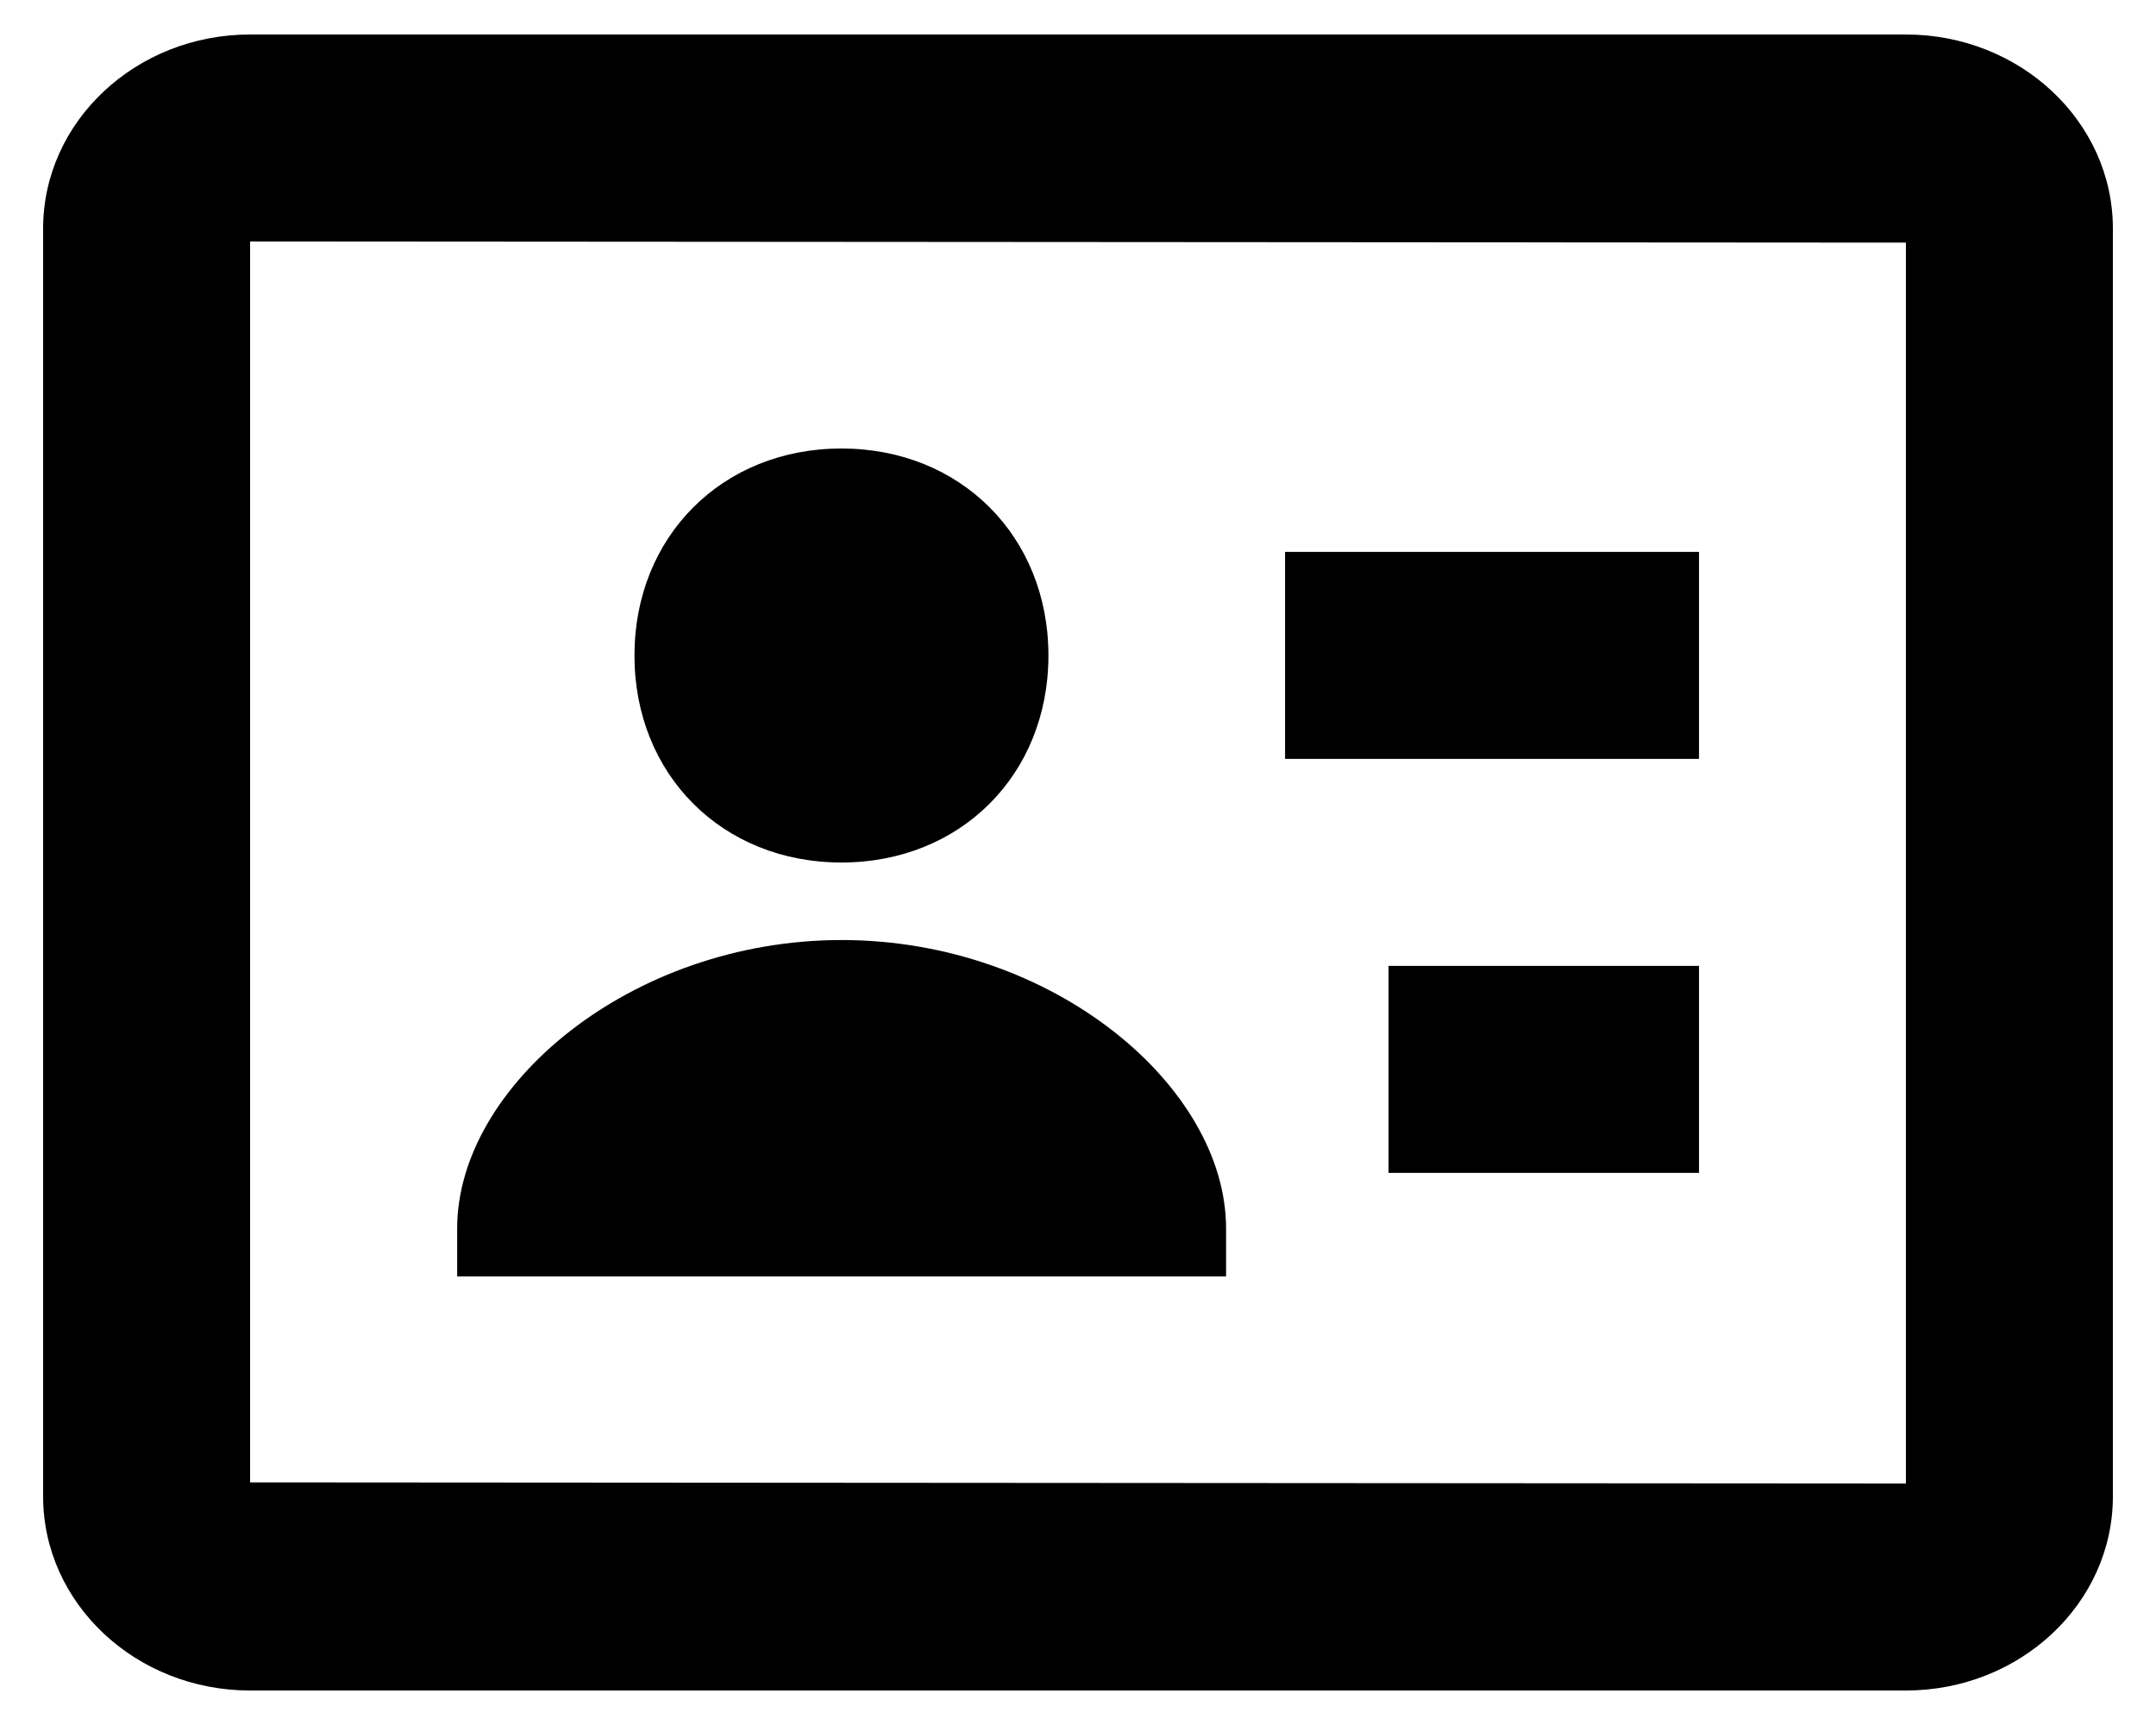
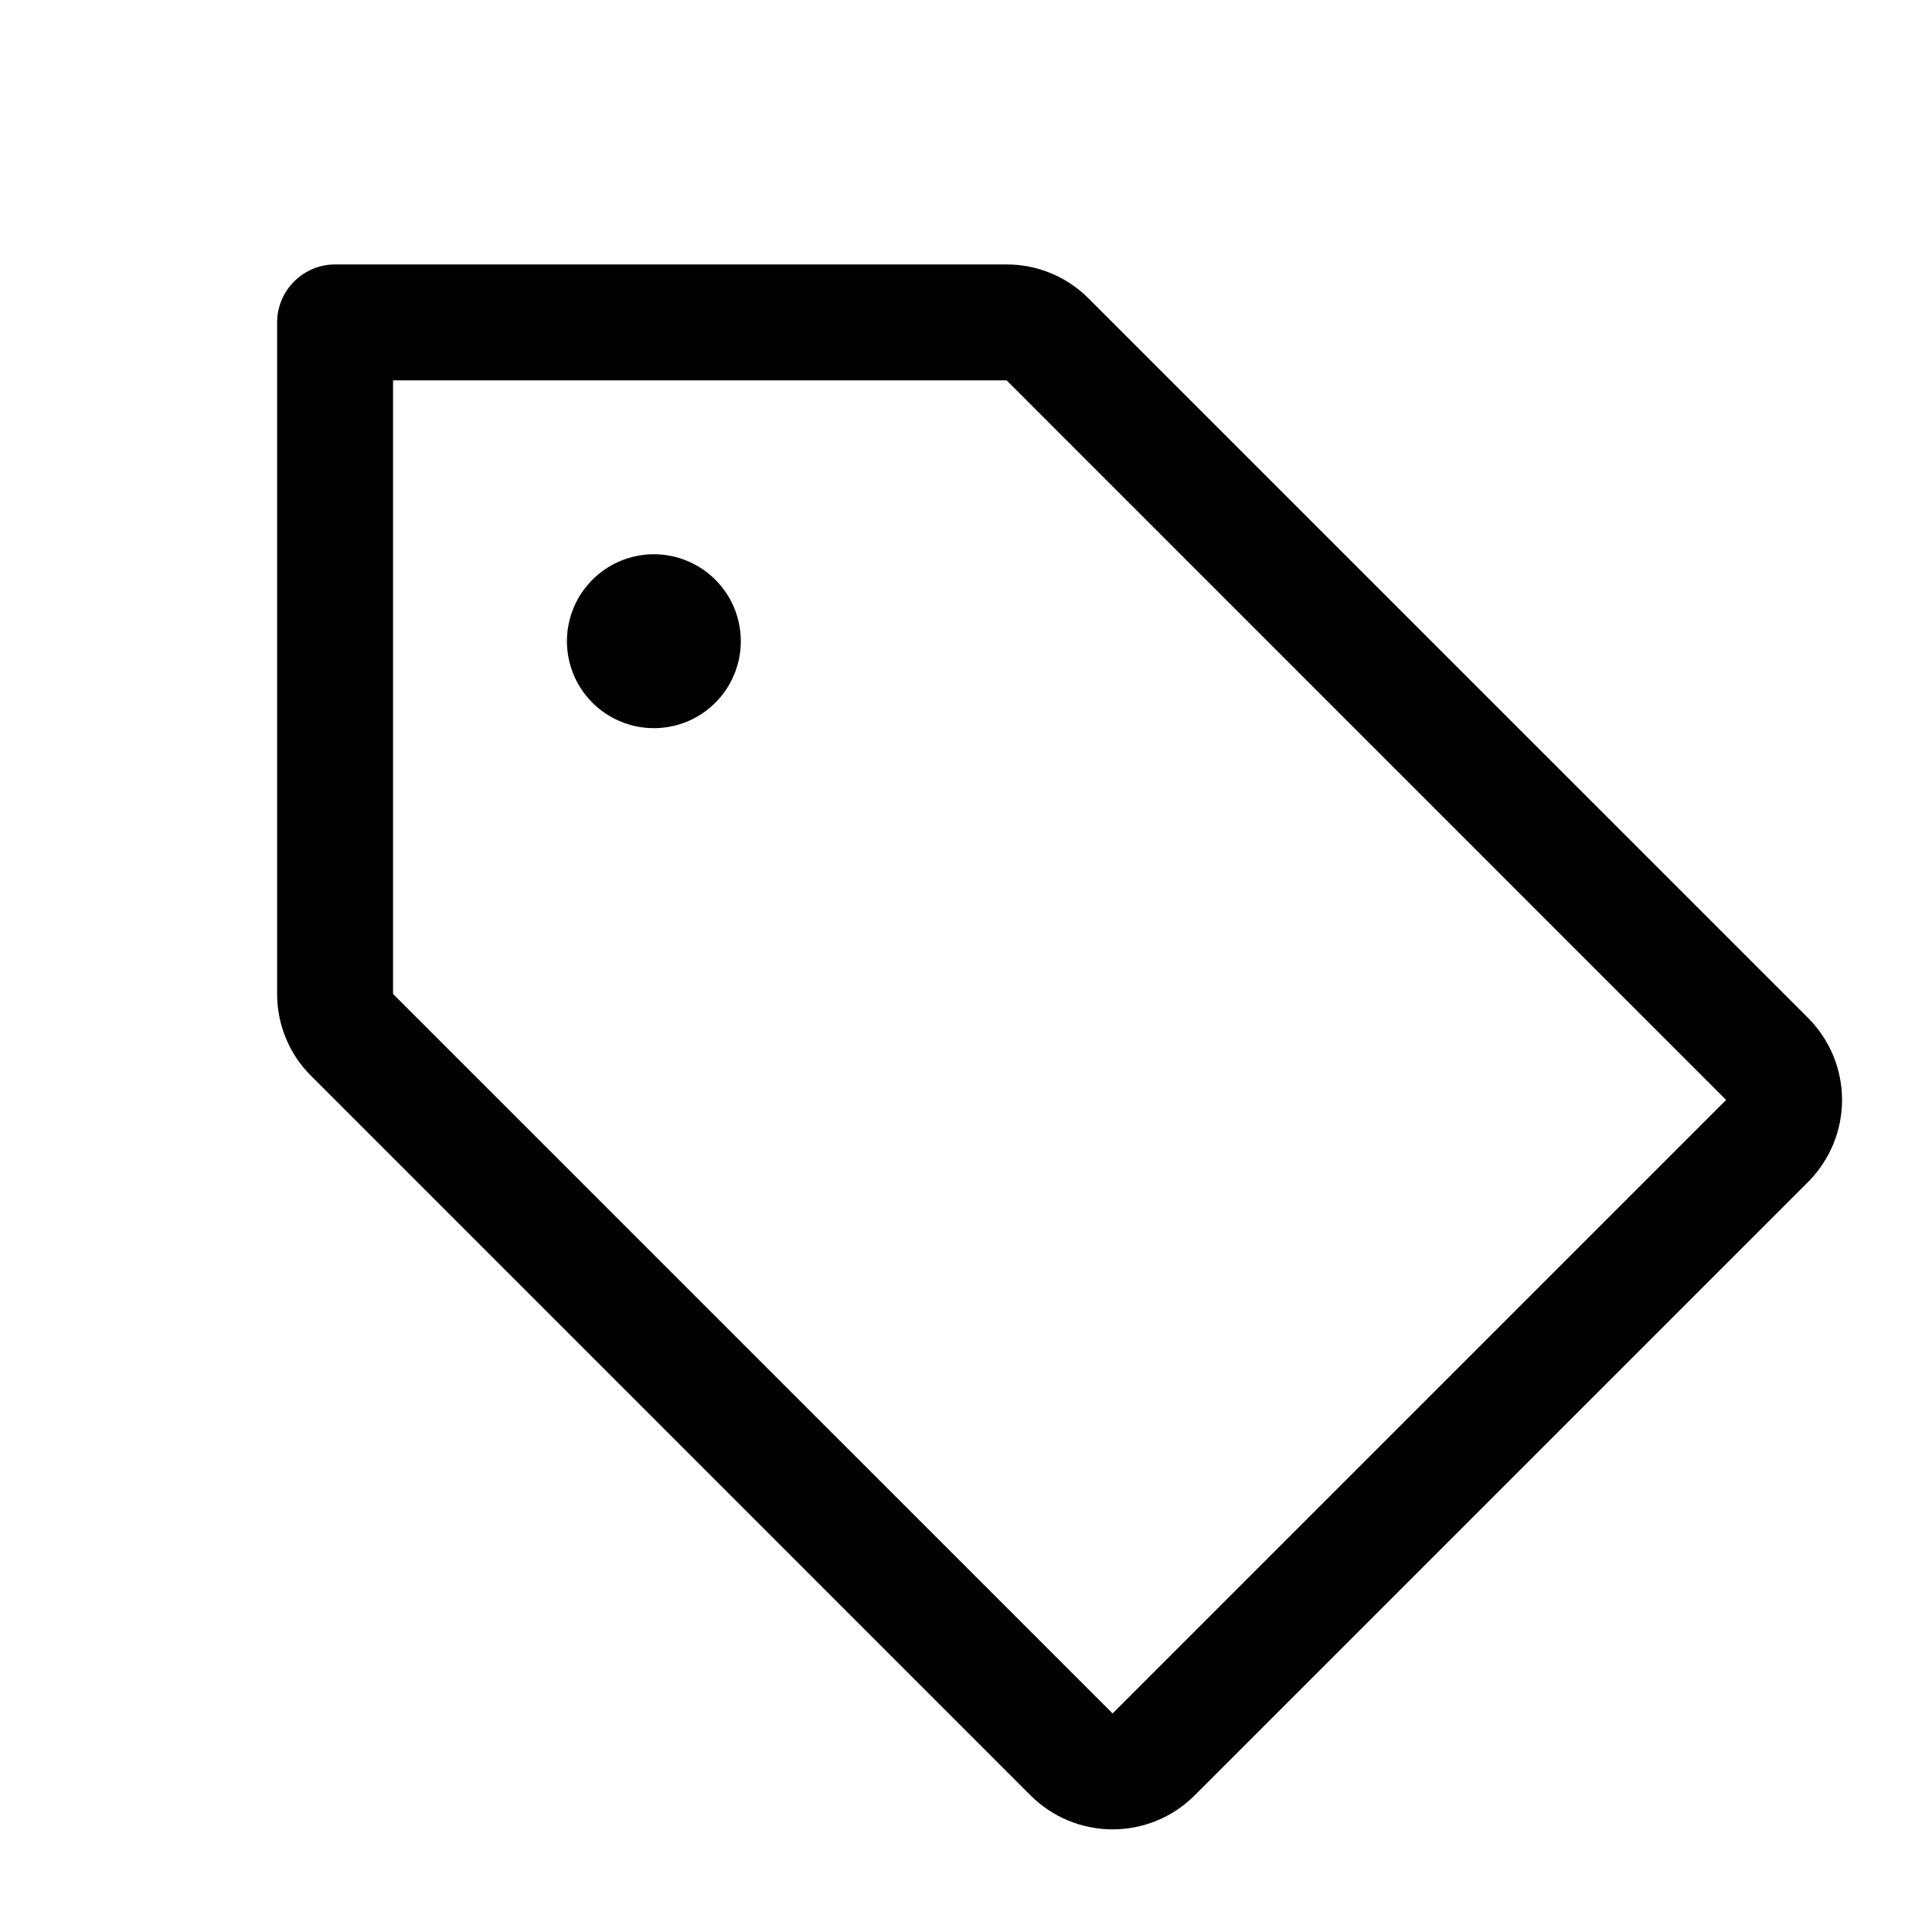
- <svg xmlns="http://www.w3.org/2000/svg" width="20" height="16" viewBox="0 0 24 20" fill="none">
-   <path d="M9.257 10C10.638 10 11.657 8.981 11.657 7.6C11.657 6.219 10.638 5.2 9.257 5.2C7.876 5.2 6.857 6.219 6.857 7.6C6.857 8.981 7.875 10 9.257 10Z" fill="currentColor" />
-   <path d="M21.6 0.4H2.4C1.076 0.4 0 1.409 0 2.65V17.35C0 18.591 1.076 19.6 2.4 19.6H21.6C22.924 19.6 24 18.591 24 17.35V2.65C24 1.409 22.924 0.4 21.6 0.4ZM21.6 17.2L2.4 17.187V2.8L21.6 2.813V17.2Z" fill="currentColor" />
-   <path d="M14.401 6.399H19.201V8.799H14.401V6.399ZM15.601 11.199H19.201V13.599H15.601V11.199ZM13.717 14.243C13.717 12.594 11.706 10.899 9.259 10.899C6.813 10.899 4.801 12.594 4.801 14.243V14.799H13.717V14.243Z" fill="currentColor" />
+ <svg xmlns="http://www.w3.org/2000/svg" width="20" height="20" viewBox="0 0 25 25" fill="none">
+   <path d="M23.397 13.172L14.086 3.862C13.947 3.722 13.782 3.611 13.6 3.536C13.418 3.46 13.223 3.422 13.026 3.422H4.336C4.137 3.422 3.947 3.501 3.806 3.642C3.665 3.783 3.586 3.974 3.586 4.172V12.862C3.586 13.059 3.624 13.254 3.7 13.436C3.775 13.618 3.886 13.784 4.026 13.922L13.336 23.233C13.476 23.372 13.641 23.483 13.823 23.558C14.005 23.633 14.2 23.672 14.397 23.672C14.594 23.672 14.789 23.633 14.971 23.558C15.153 23.483 15.319 23.372 15.458 23.233L23.397 15.294C23.536 15.155 23.646 14.989 23.722 14.807C23.797 14.625 23.836 14.43 23.836 14.233C23.836 14.036 23.797 13.841 23.722 13.659C23.646 13.477 23.536 13.312 23.397 13.172ZM14.397 22.172L5.086 12.862V4.922H13.026L22.336 14.233L14.397 22.172ZM9.586 8.297C9.586 8.52 9.52 8.737 9.397 8.922C9.273 9.107 9.097 9.252 8.892 9.337C8.686 9.422 8.46 9.444 8.242 9.401C8.024 9.357 7.823 9.25 7.666 9.093C7.508 8.936 7.401 8.735 7.358 8.517C7.314 8.299 7.337 8.072 7.422 7.867C7.507 7.661 7.651 7.486 7.836 7.362C8.021 7.238 8.239 7.172 8.461 7.172C8.76 7.172 9.046 7.291 9.257 7.502C9.468 7.713 9.586 7.999 9.586 8.297Z" fill="currentColor" />
</svg>
